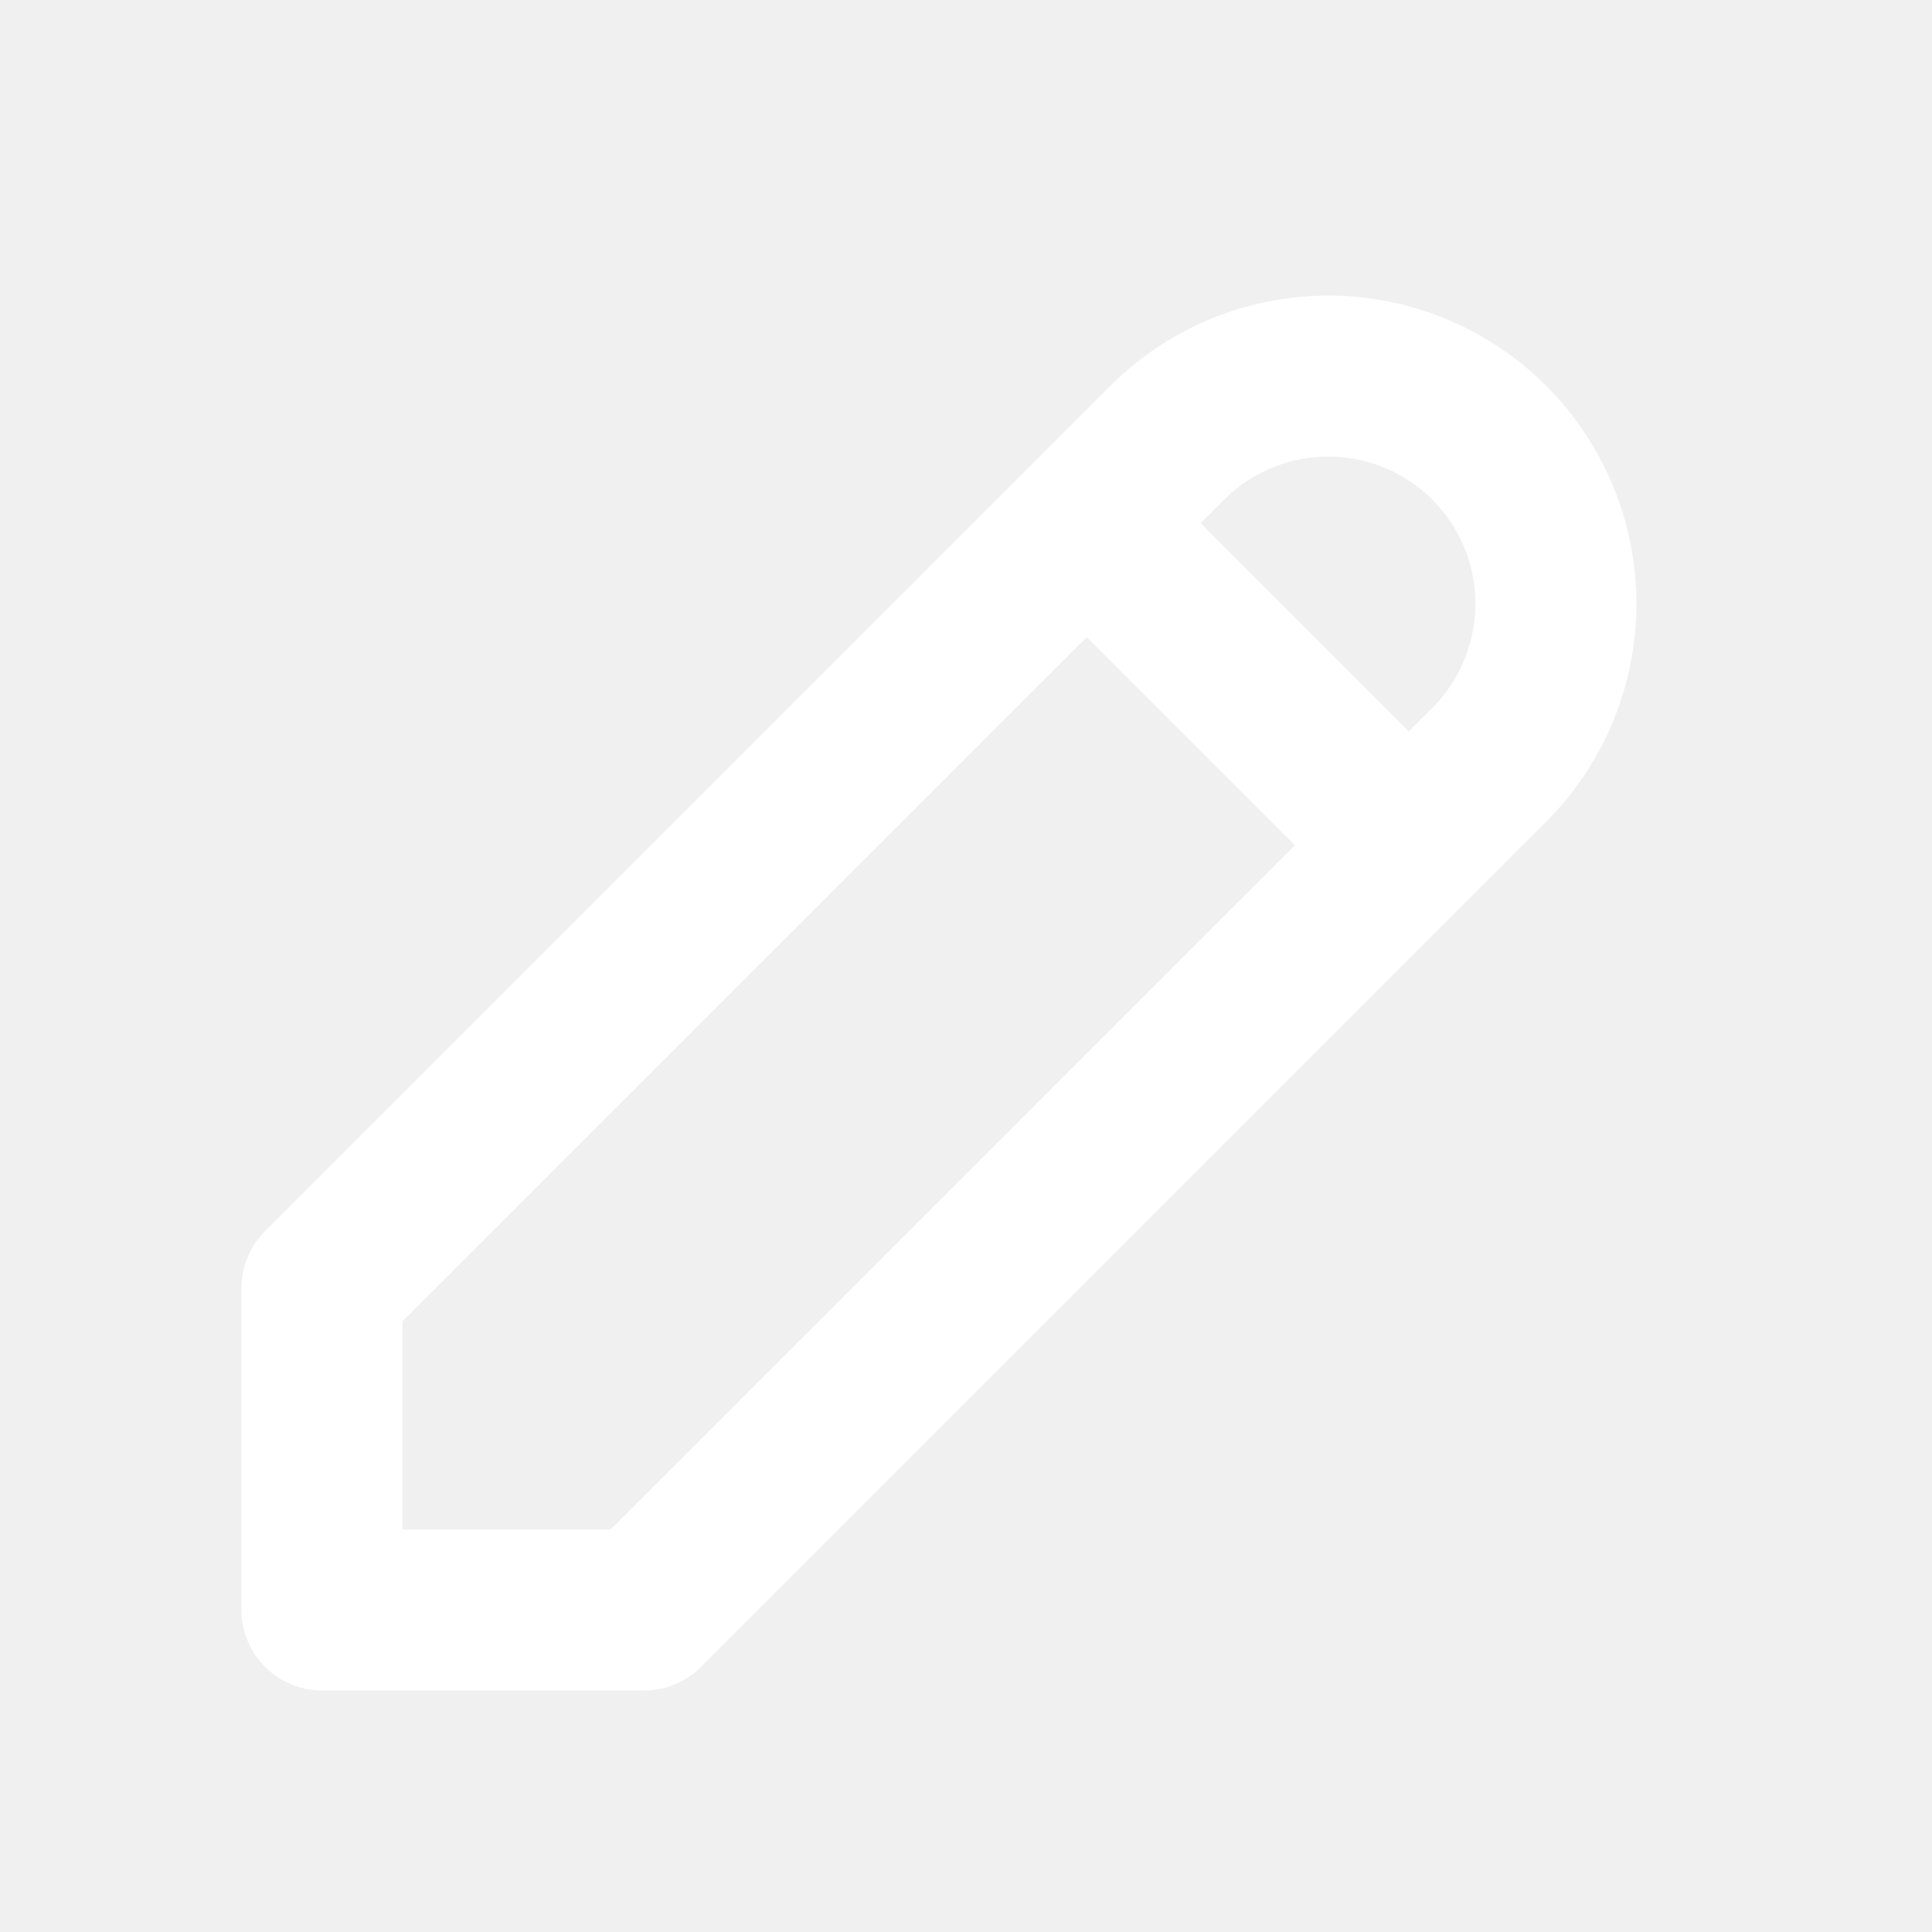
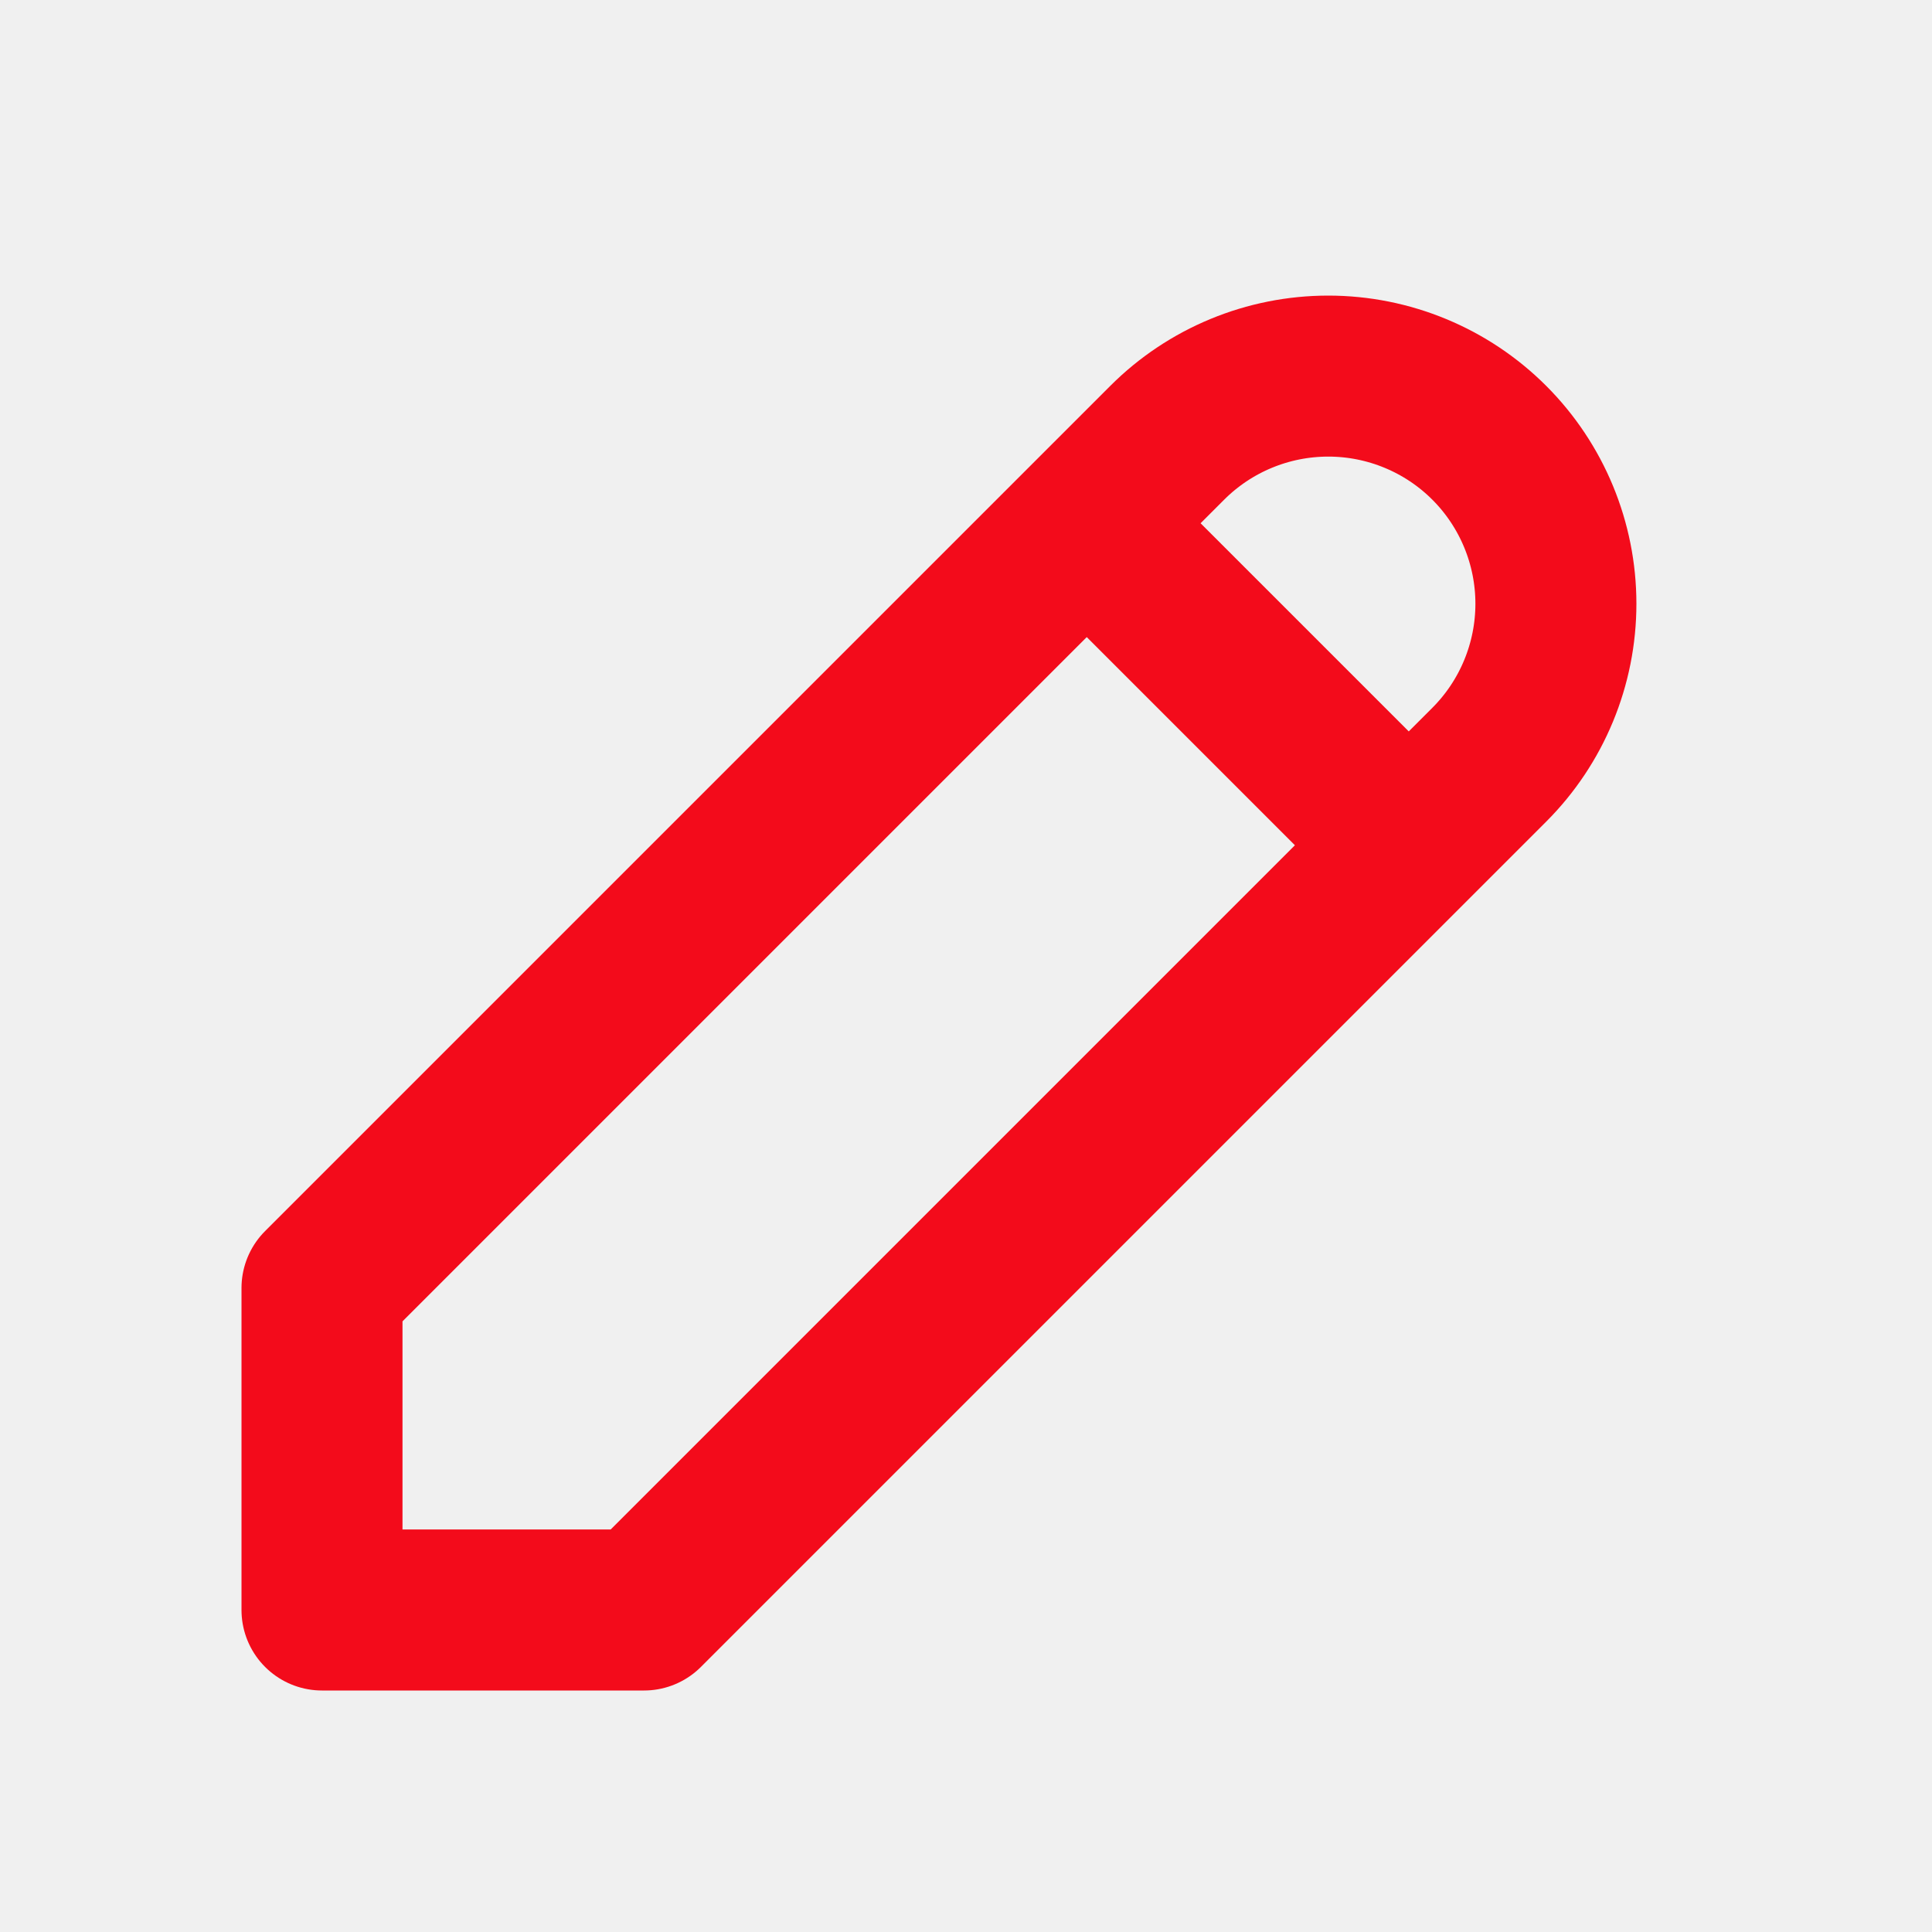
<svg xmlns="http://www.w3.org/2000/svg" width="24" height="24" viewBox="0 0 24 24" fill="none">
-   <path d="M13.5 6.5L17.5 10.5M4 20H8L18.5 9.5C19.03 8.97 19.328 8.25 19.328 7.5C19.328 6.75 19.03 6.03 18.5 5.5C17.97 4.97 17.25 4.672 16.5 4.672C15.75 4.672 15.03 4.97 14.5 5.5L4 16V20Z" stroke="white" stroke-width="2" stroke-linecap="round" stroke-linejoin="round" />
+   <path d="M13.5 6.5L17.5 10.5M4 20H8L18.5 9.5C19.03 8.97 19.328 8.25 19.328 7.5C19.328 6.75 19.03 6.03 18.5 5.5C17.97 4.97 17.25 4.672 16.5 4.672C15.75 4.672 15.03 4.97 14.5 5.5L4 16V20Z" stroke="#F30B1B" stroke-width="2" stroke-linecap="round" stroke-linejoin="round" />
</svg>
